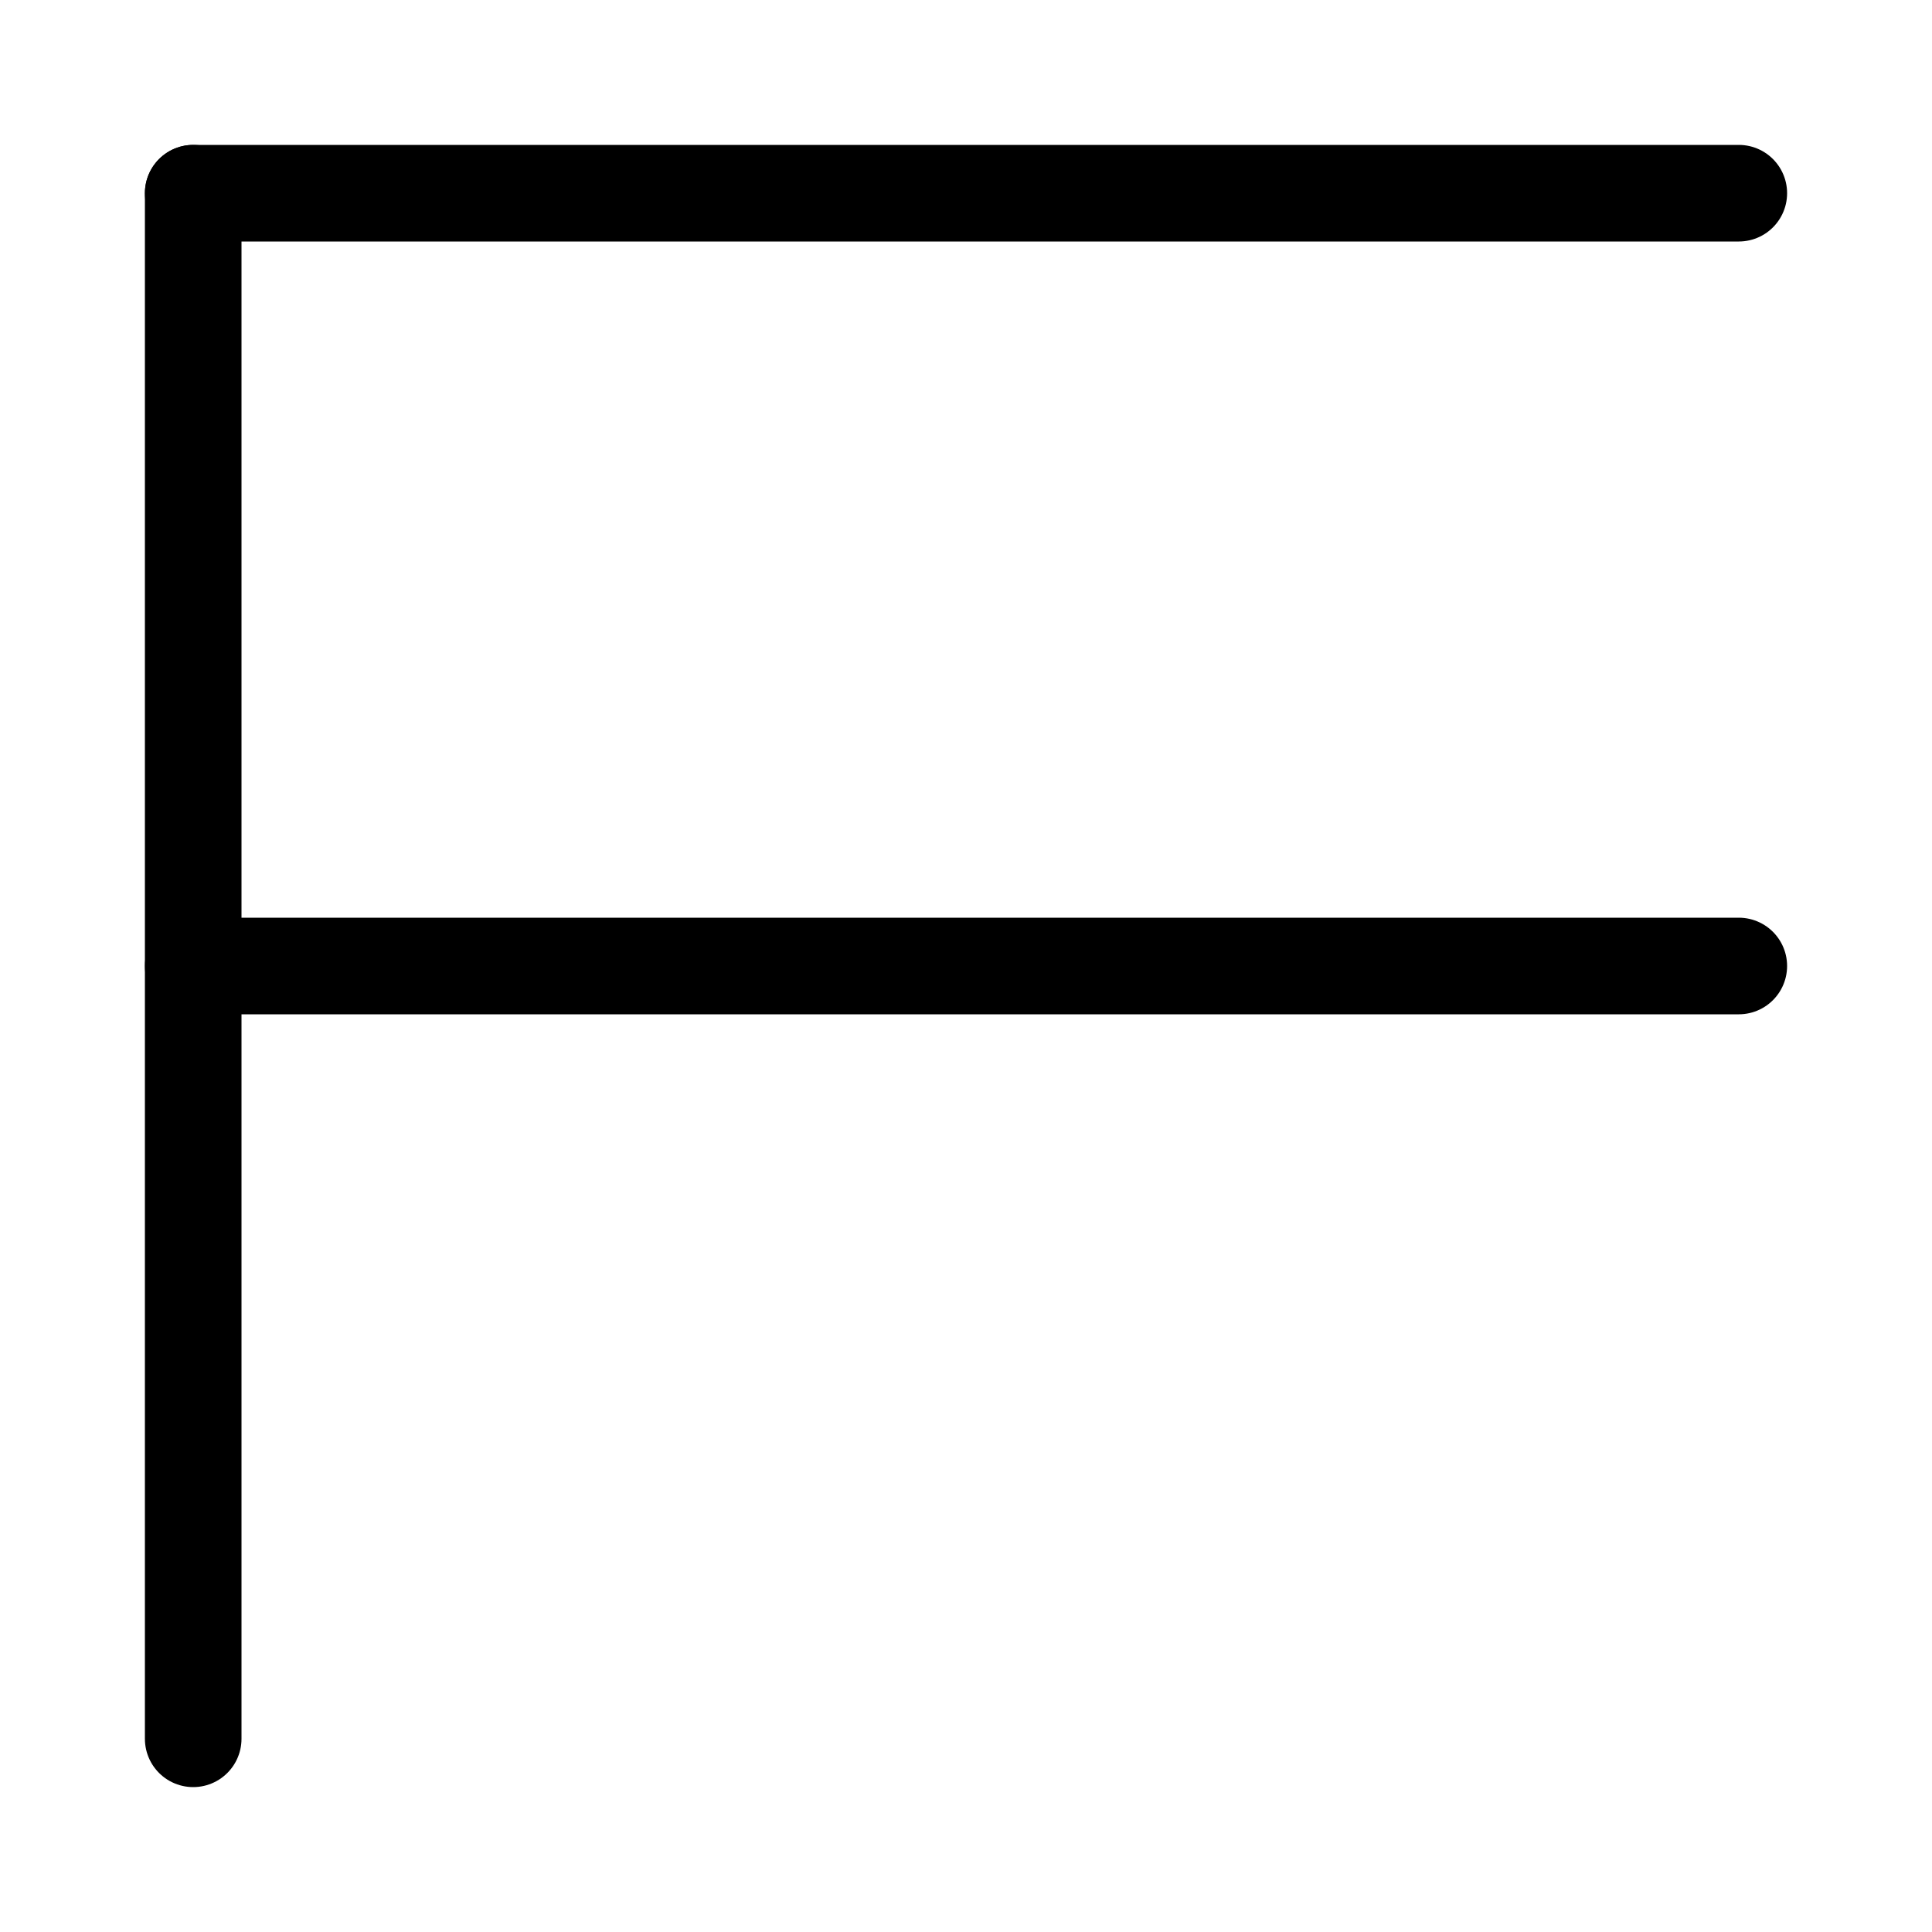
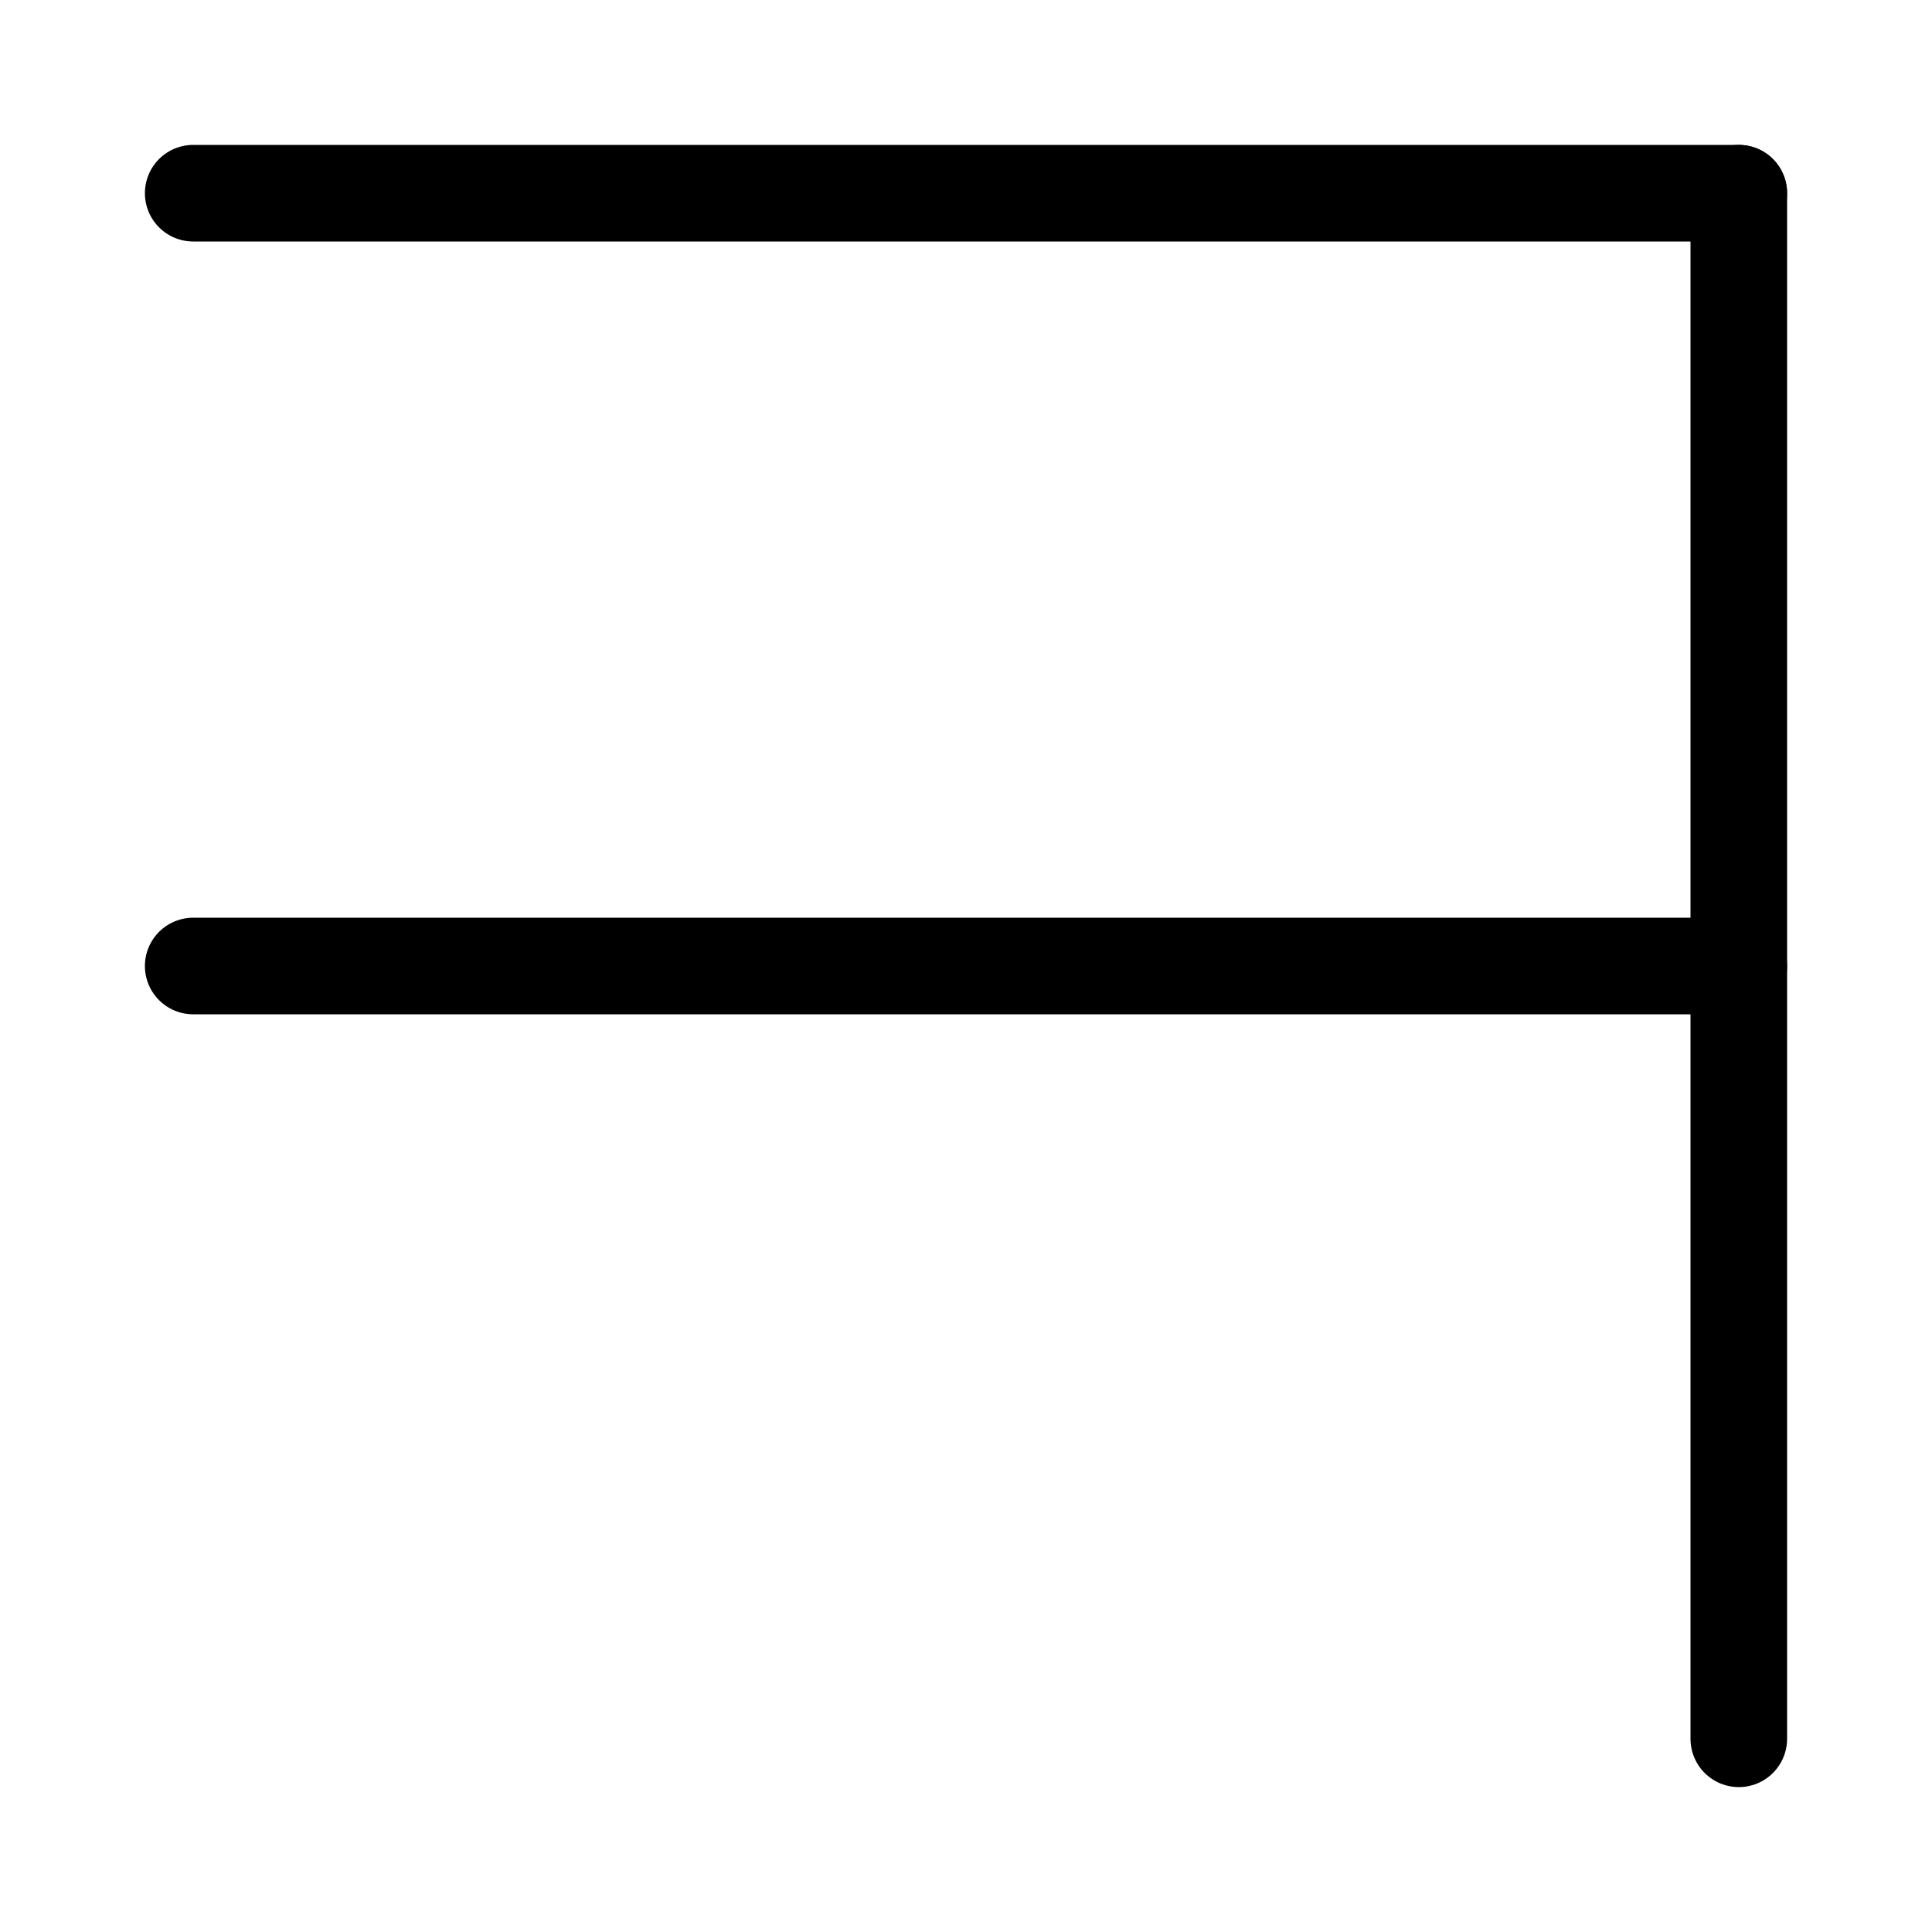
<svg xmlns="http://www.w3.org/2000/svg" width="40" height="40">
  <rect width="100%" height="100%" fill="white" />
  <g stroke="black" stroke-width="2" stroke-linecap="round">
    <g transform="" transform-origin="20 20">
      <line x1="4" y1="4" x2="36" y2="4" />
      <line x1="4" y1="20" x2="36" y2="20" />
-       <line x1="4" y1="4" x2="4" y2="36" />
+       <line x1="36" y1="4" x2="36" y2="36" />
    </g>
  </g>
</svg>
